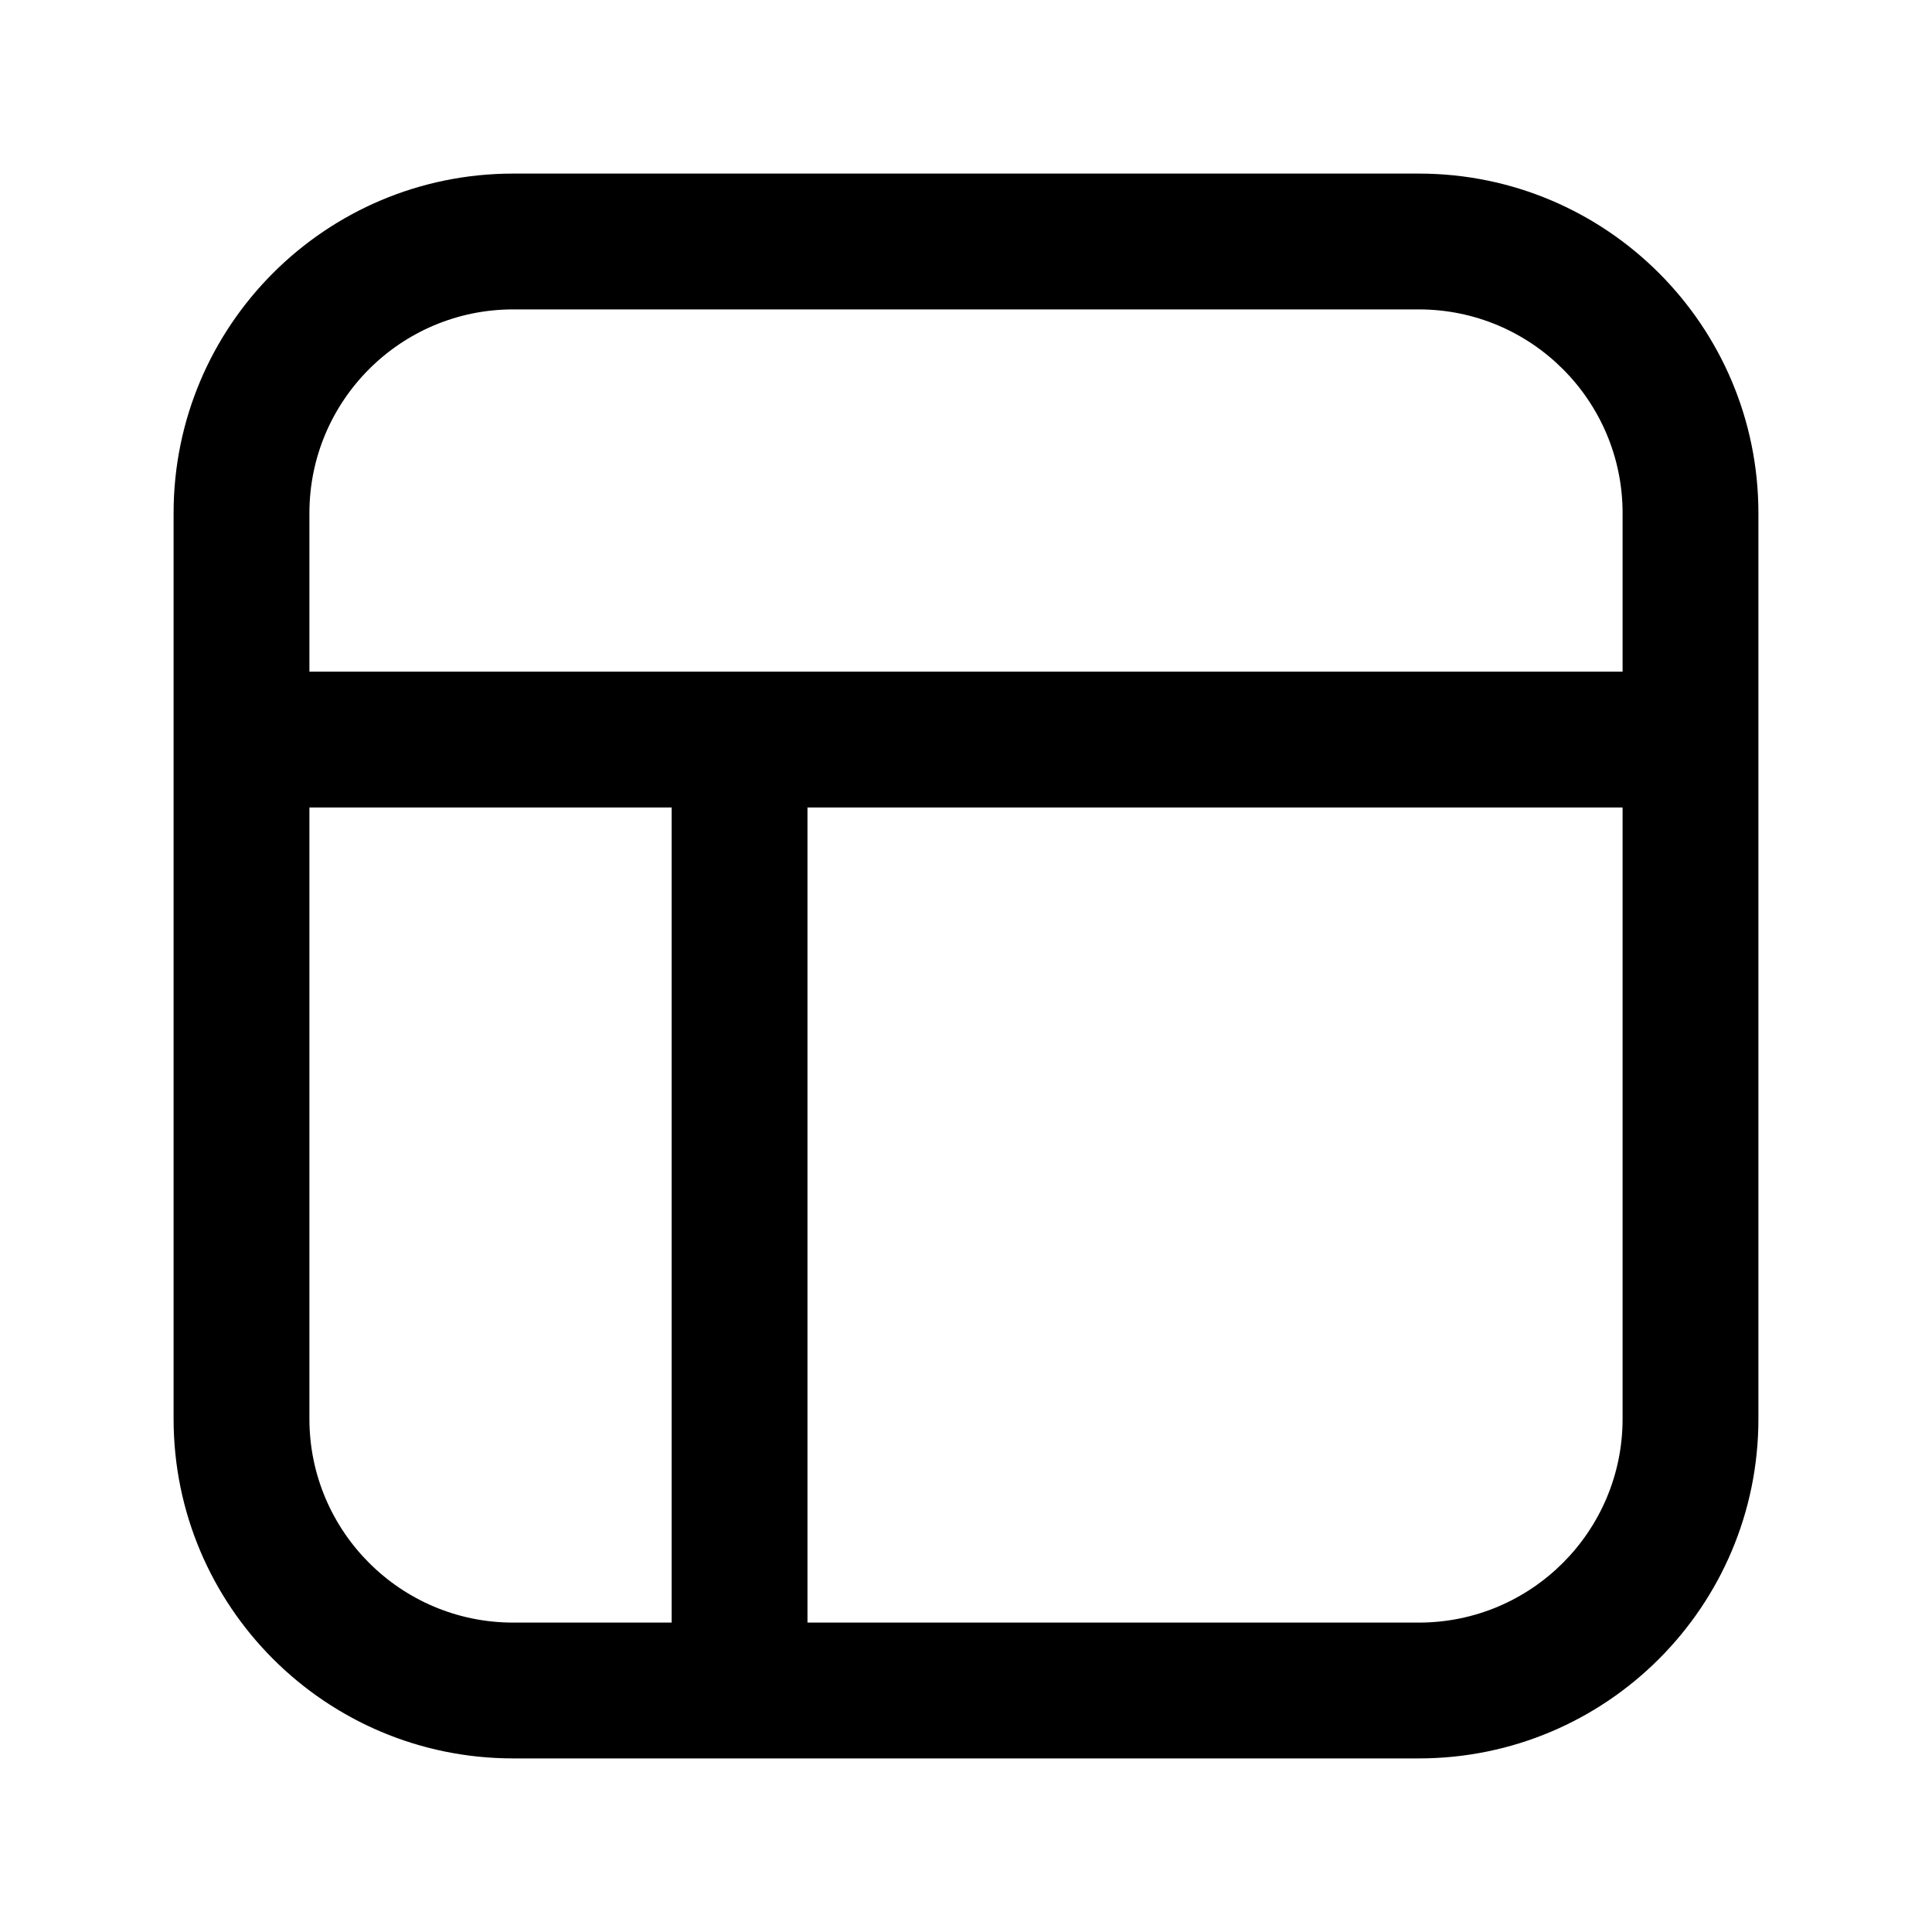
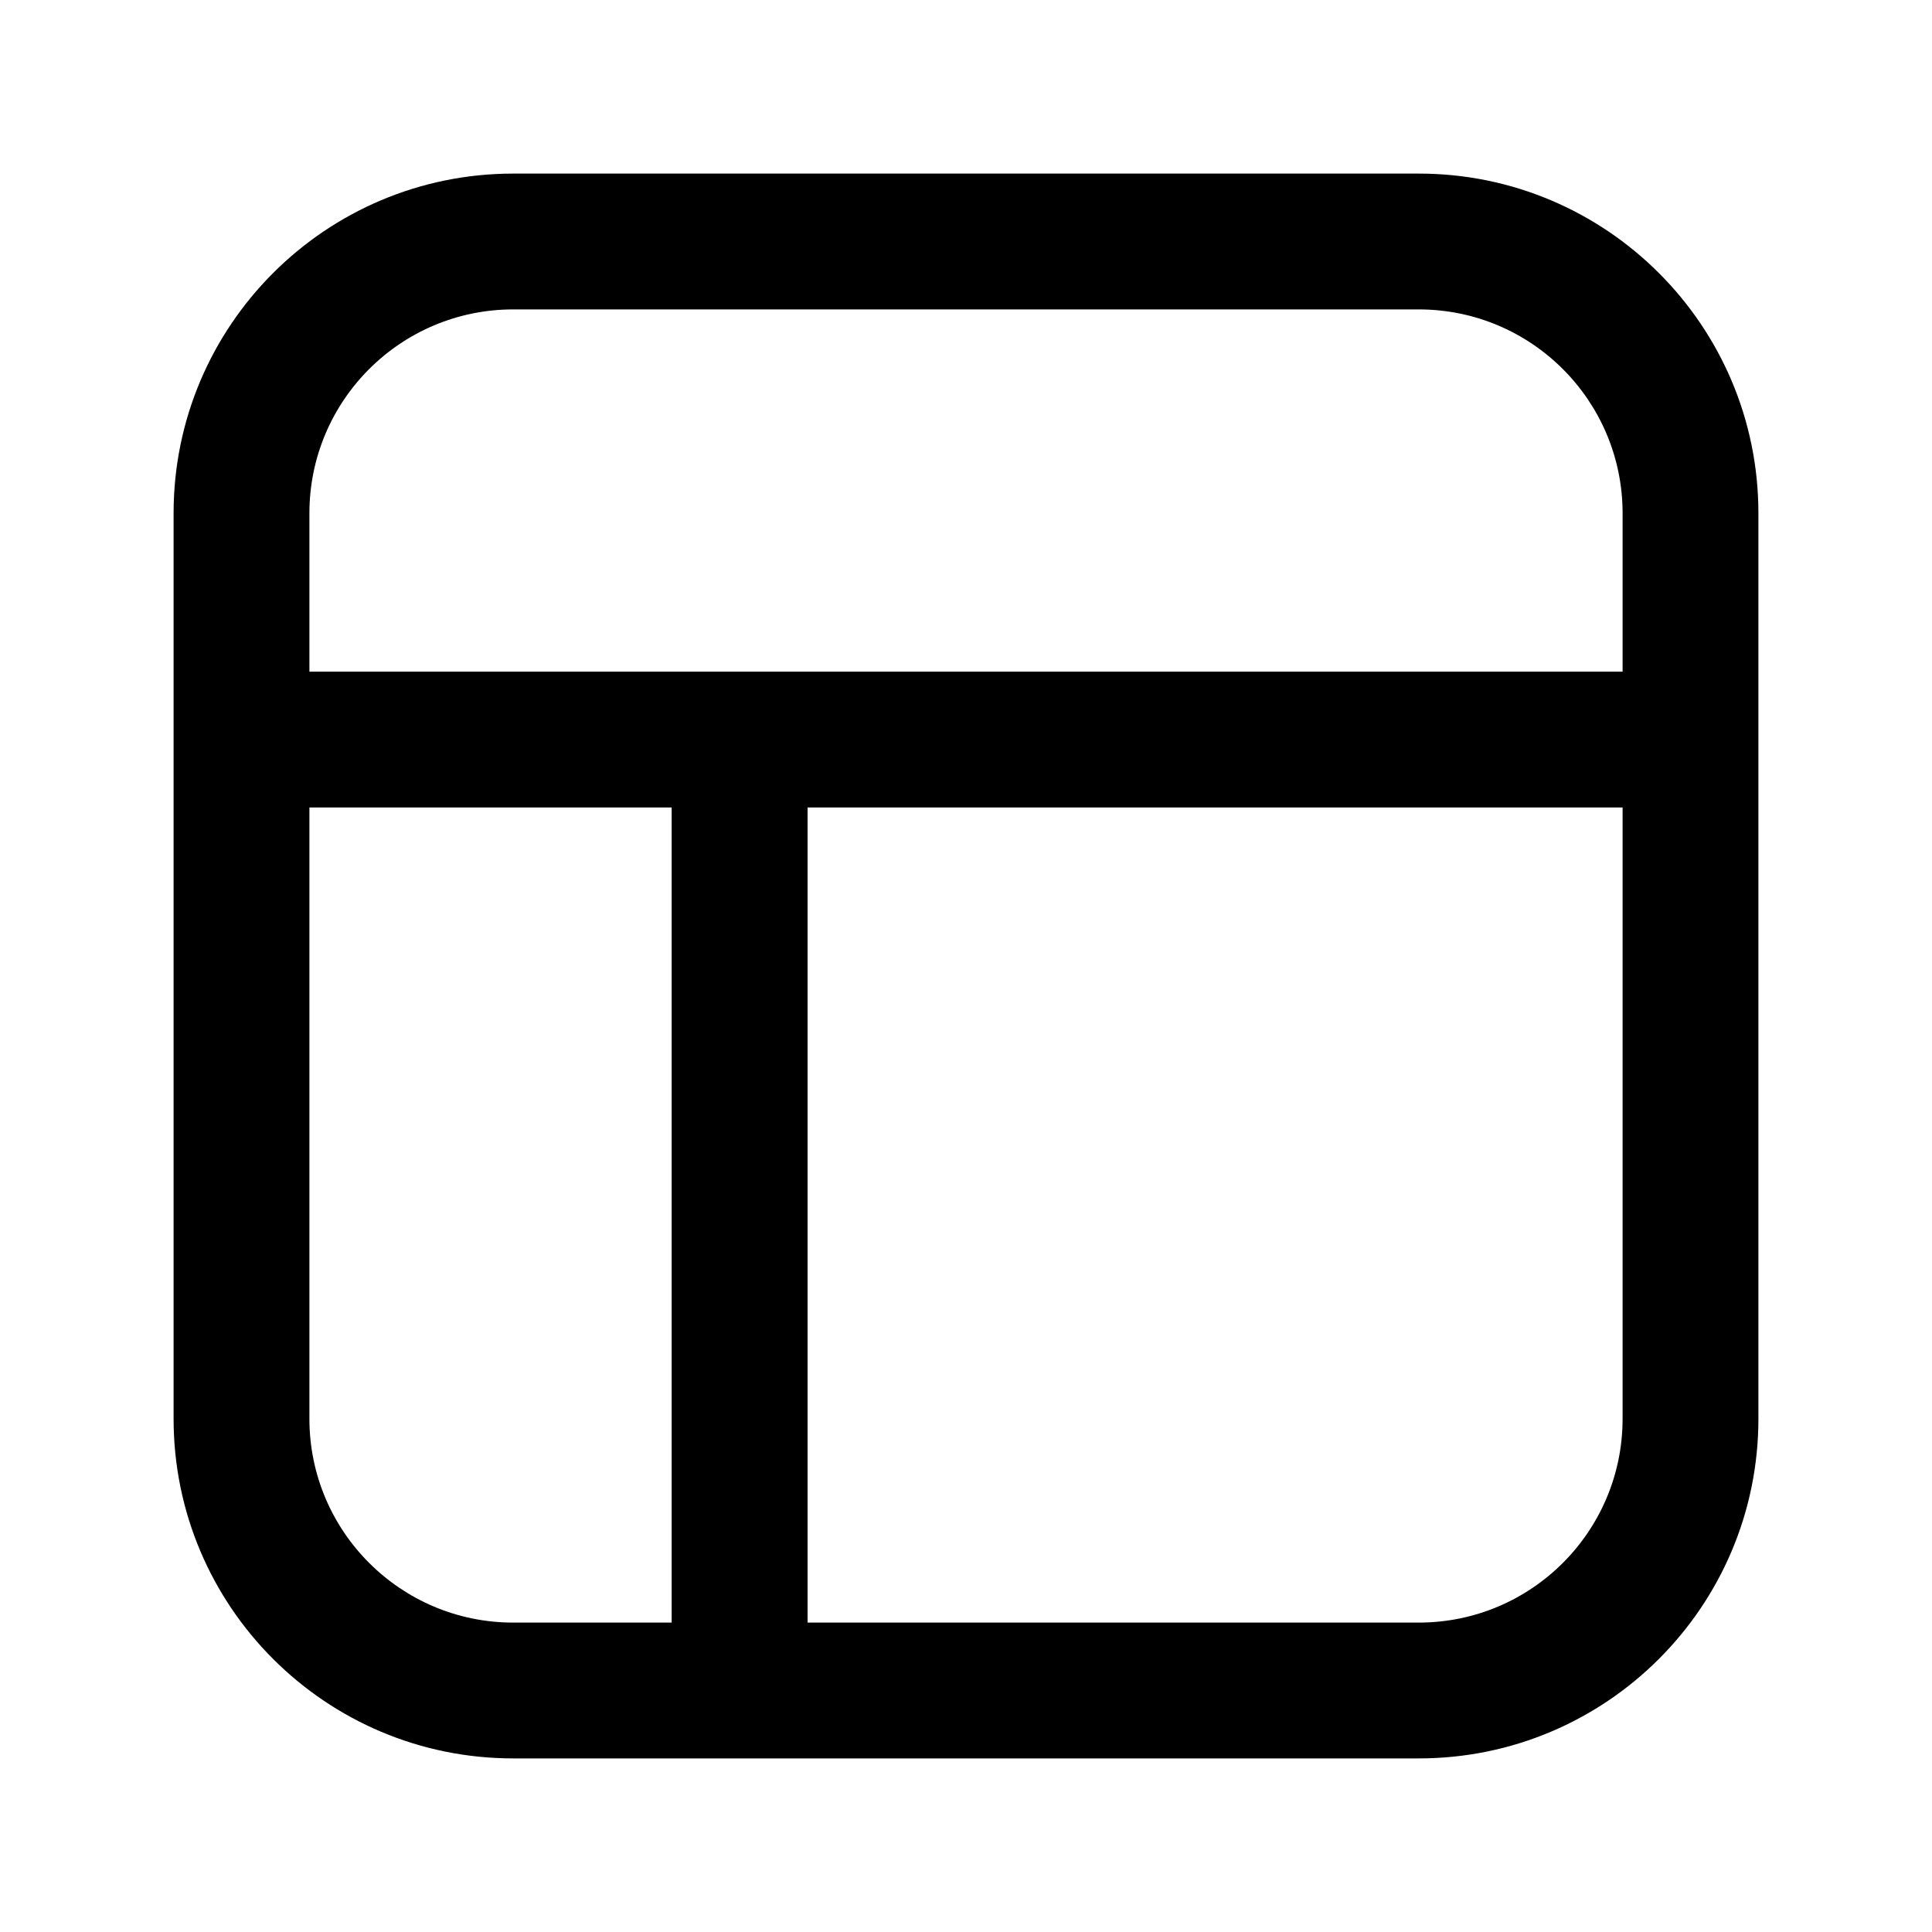
- <svg xmlns="http://www.w3.org/2000/svg" width="100%" height="100%" viewBox="0 0 20 20" fill="none">
-   <path d="M8.359 8.125C8.359 7.737 8.045 7.422 7.656 7.422C7.268 7.422 6.953 7.737 6.953 8.125H8.359ZM6.953 17.5C6.953 17.888 7.268 18.203 7.656 18.203C8.045 18.203 8.359 17.888 8.359 17.5H6.953ZM5.312 3.203H14.688V1.797H5.312V3.203ZM16.797 5.312V14.688H18.203V5.312H16.797ZM14.688 16.797H5.312V18.203H14.688V16.797ZM3.203 14.688V5.312H1.797V14.688H3.203ZM5.312 16.797C4.148 16.797 3.203 15.852 3.203 14.688H1.797C1.797 16.629 3.371 18.203 5.312 18.203V16.797ZM16.797 14.688C16.797 15.852 15.852 16.797 14.688 16.797V18.203C16.629 18.203 18.203 16.629 18.203 14.688H16.797ZM14.688 3.203C15.852 3.203 16.797 4.148 16.797 5.312H18.203C18.203 3.371 16.629 1.797 14.688 1.797V3.203ZM5.312 1.797C3.371 1.797 1.797 3.371 1.797 5.312H3.203C3.203 4.148 4.148 3.203 5.312 3.203V1.797ZM6.953 8.125V17.5H8.359V8.125H6.953ZM2.969 8.359H17.031V6.953H2.969V8.359Z" fill="currentColor" />
+ <svg xmlns="http://www.w3.org/2000/svg" fill="none" viewBox="0 0 20 20">
+   <path fill="currentColor" d="M8.36 8.125a.703.703 0 1 0-1.407 0zM6.952 17.5a.703.703 0 0 0 1.406 0zM5.313 3.203h9.375V1.797H5.313zm11.484 2.11v9.375h1.406V5.313zm-2.11 11.484H5.313v1.406h9.375zm-11.484-2.11V5.313H1.797v9.375zm2.11 2.11a2.11 2.11 0 0 1-2.11-2.11H1.797a3.516 3.516 0 0 0 3.516 3.516zm11.484-2.11a2.11 2.11 0 0 1-2.11 2.11v1.406a3.516 3.516 0 0 0 3.516-3.515zm-2.11-11.484a2.11 2.11 0 0 1 2.11 2.11h1.406a3.516 3.516 0 0 0-3.515-3.516zM5.313 1.797a3.516 3.516 0 0 0-3.516 3.516h1.406a2.11 2.11 0 0 1 2.11-2.11zm1.64 6.328V17.5H8.36V8.125zm-3.984.234H17.03V6.953H2.97z" />
</svg>
